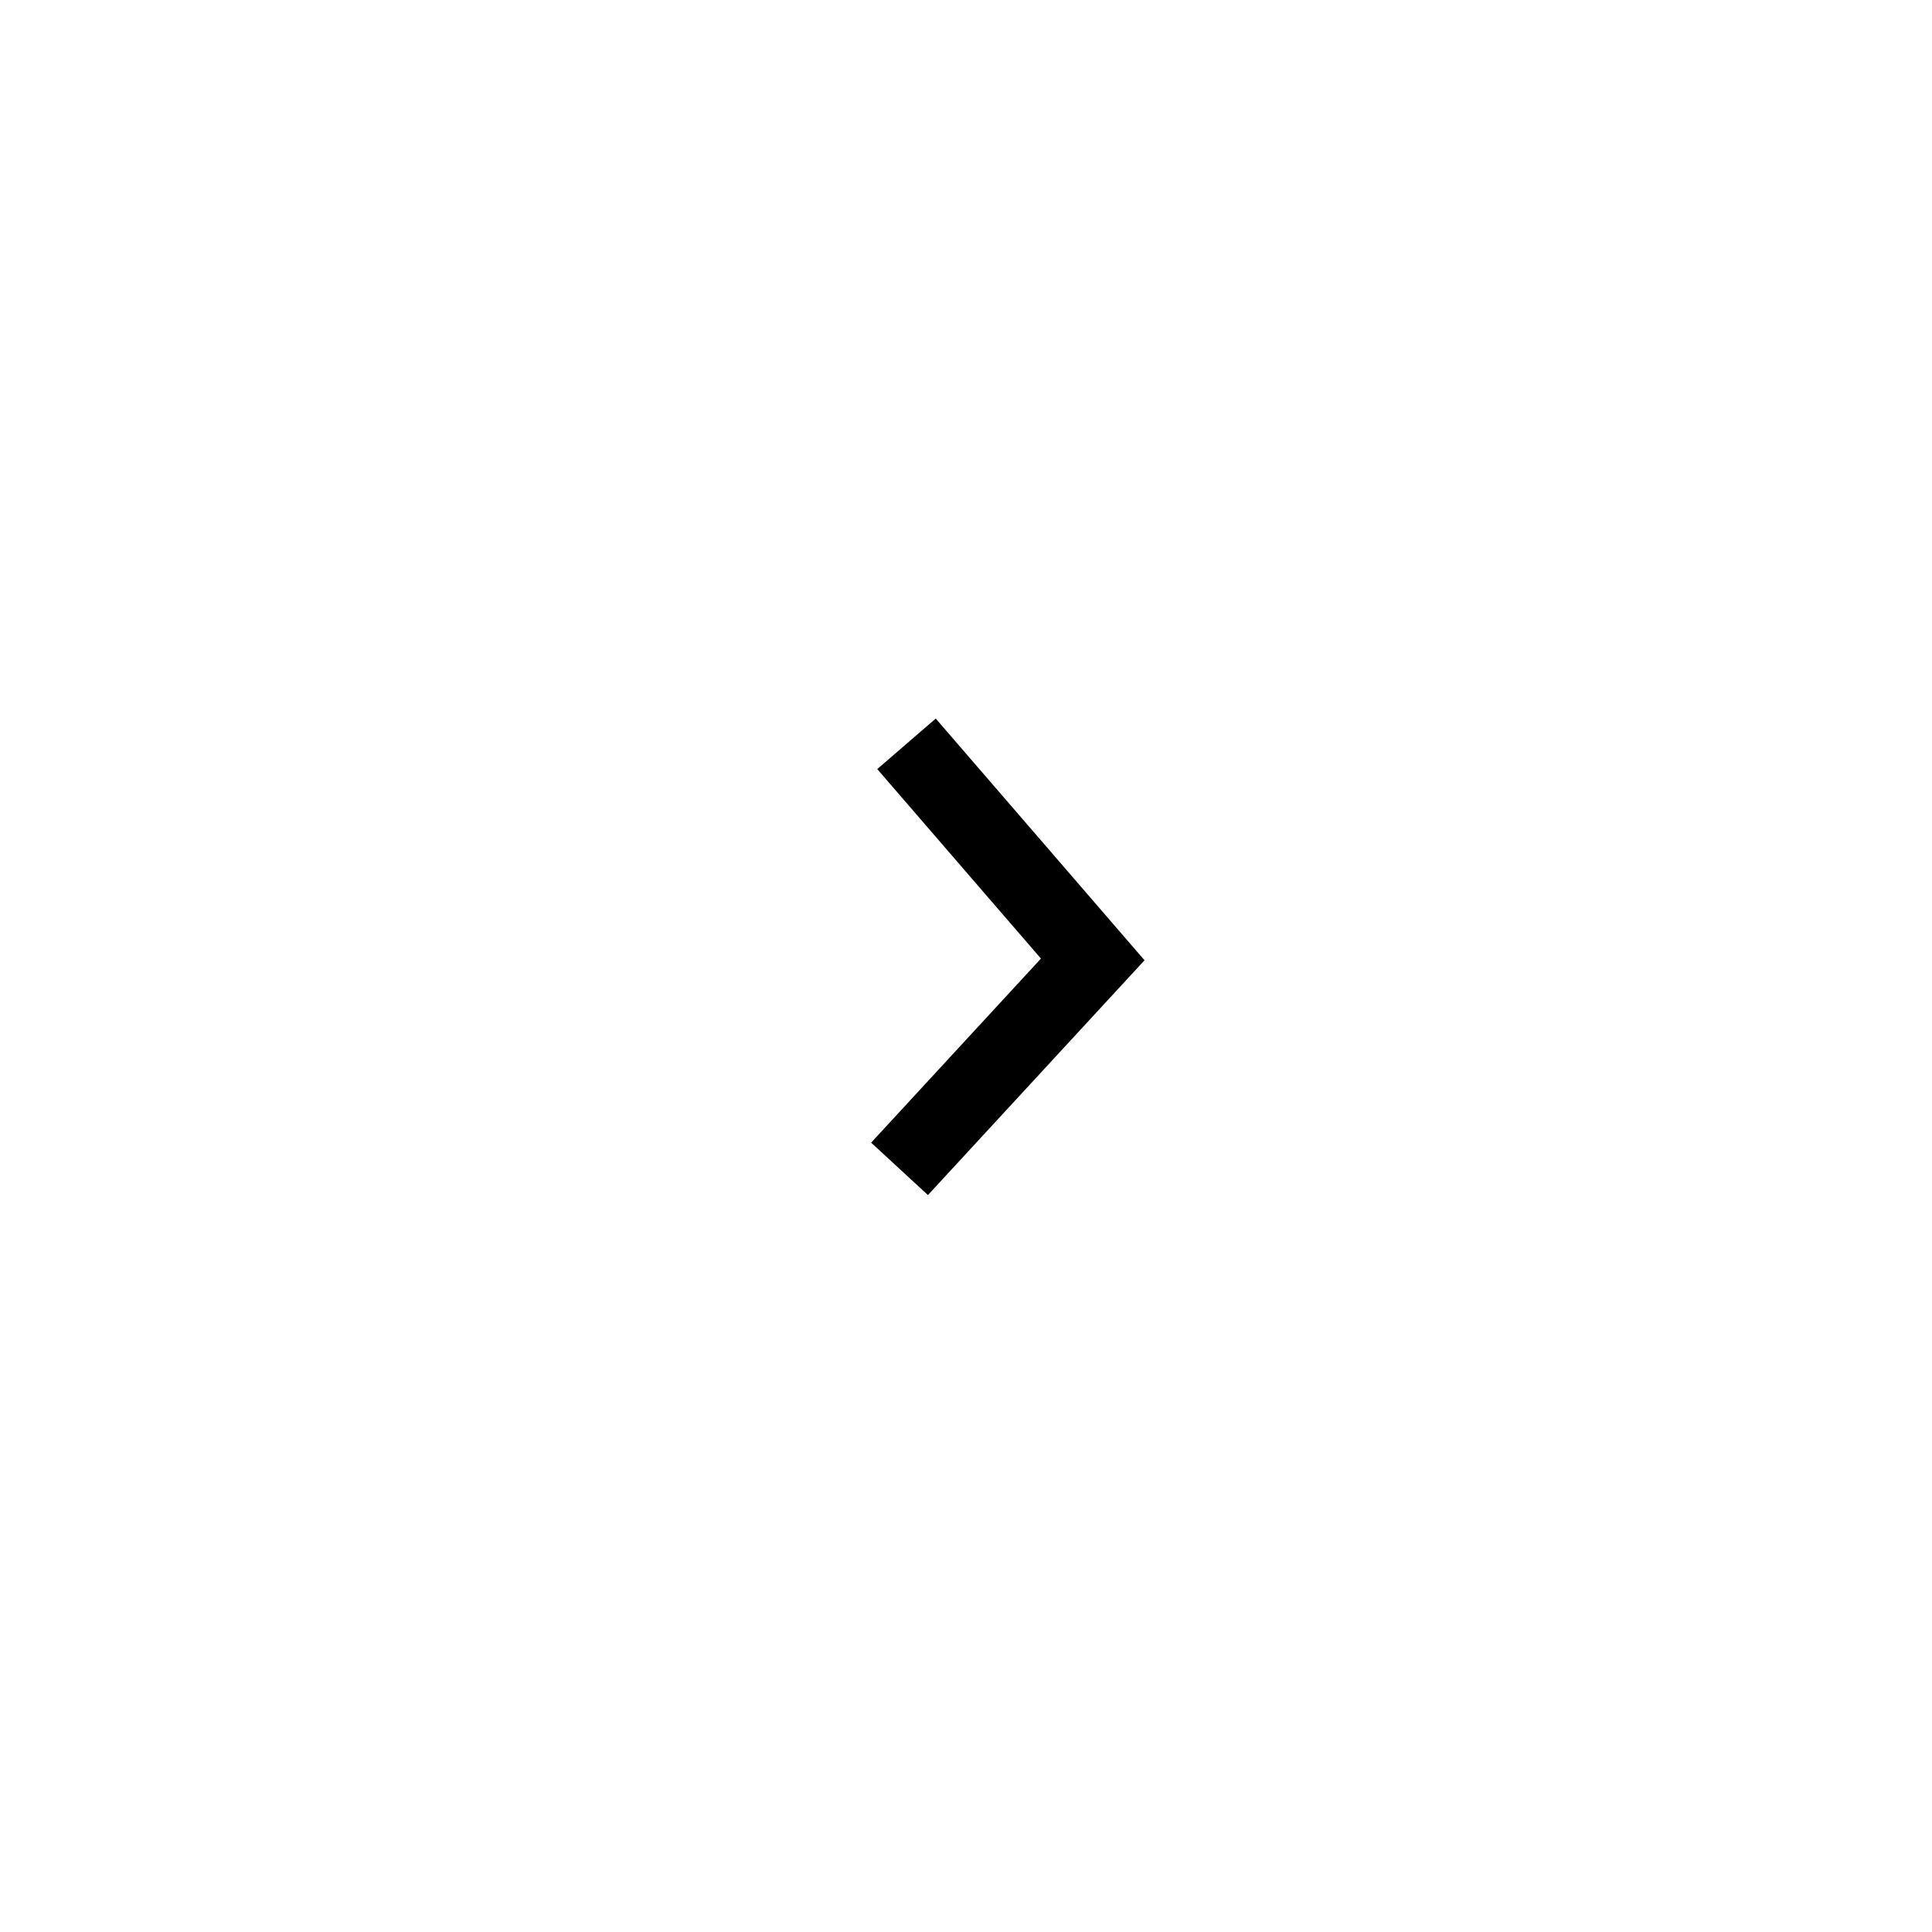
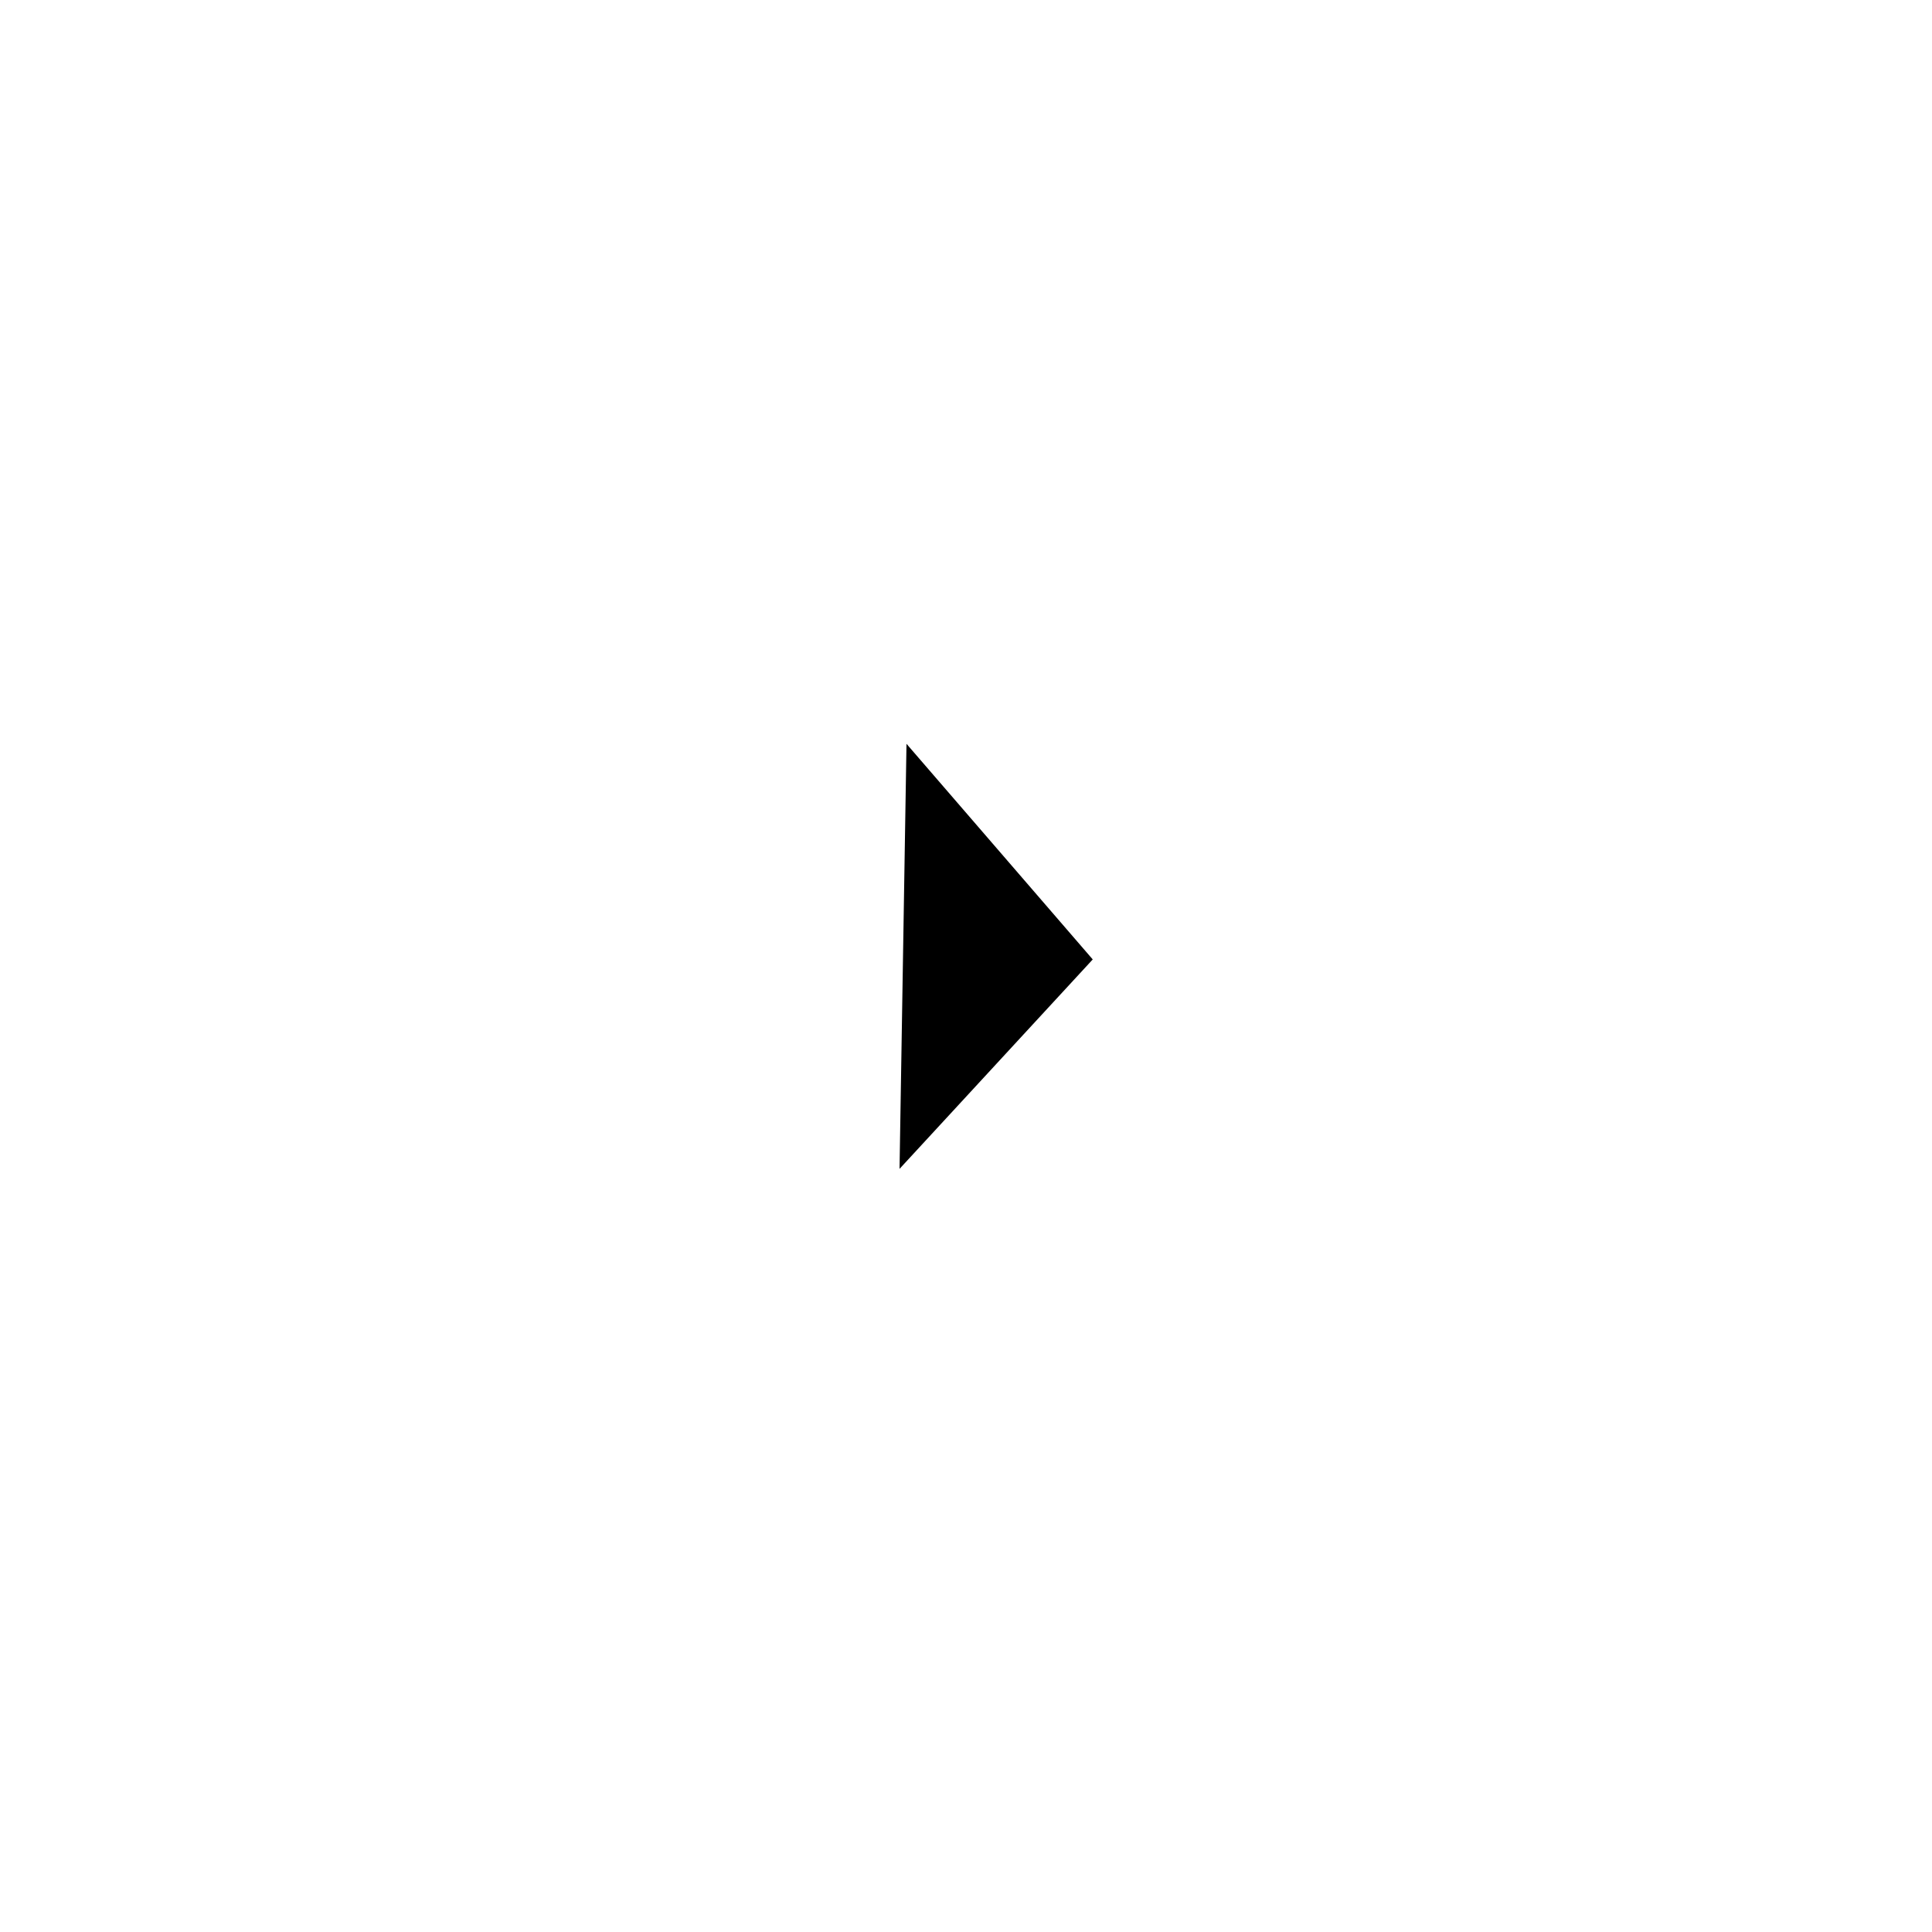
<svg xmlns="http://www.w3.org/2000/svg" version="1.1" id="Layer_1" x="0px" y="0px" viewBox="0 0 50 50" style="enable-background:new 0 0 50 50;" xml:space="preserve">
  <style type="text/css">
- 	.st0{fill:none;stroke:#000000;stroke-width:2;stroke-miterlimit:10;}
+ 	.st0{stroke-width:2;stroke-miterlimit:10;}
</style>
  <polyline class="st0" points="23.46,19.25 28.28,24.83 23.28,30.25 " />
</svg>
